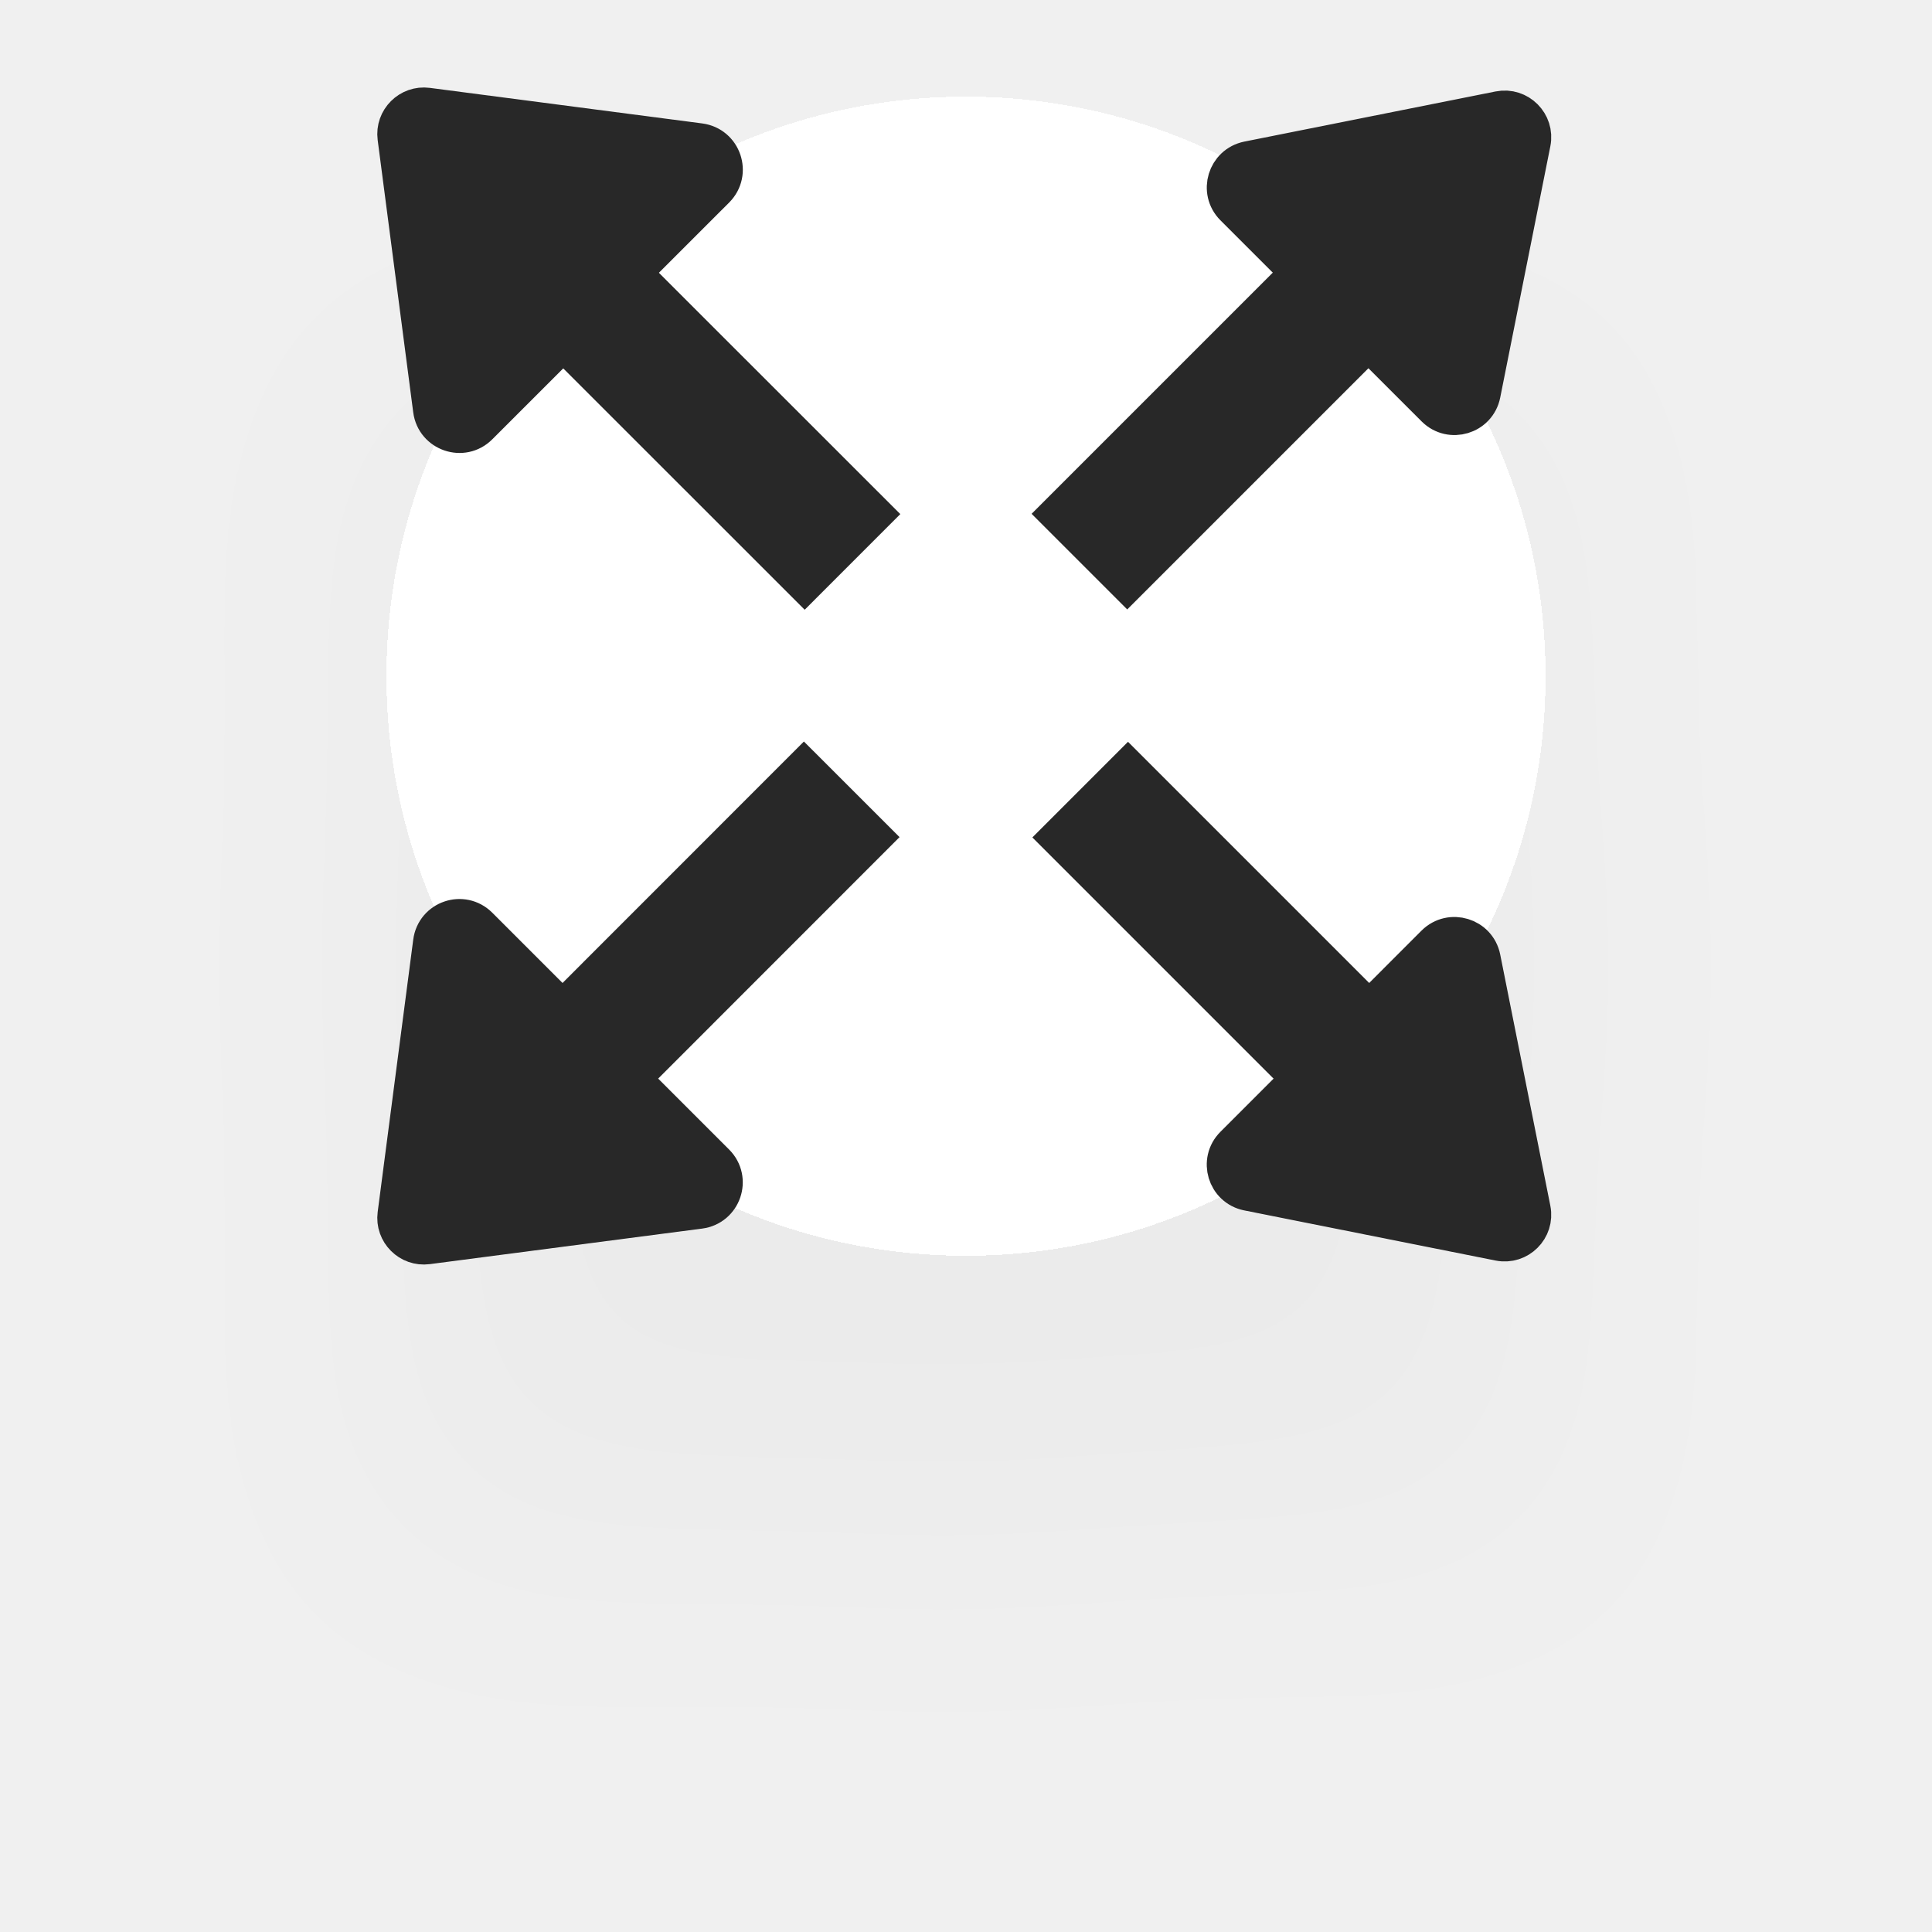
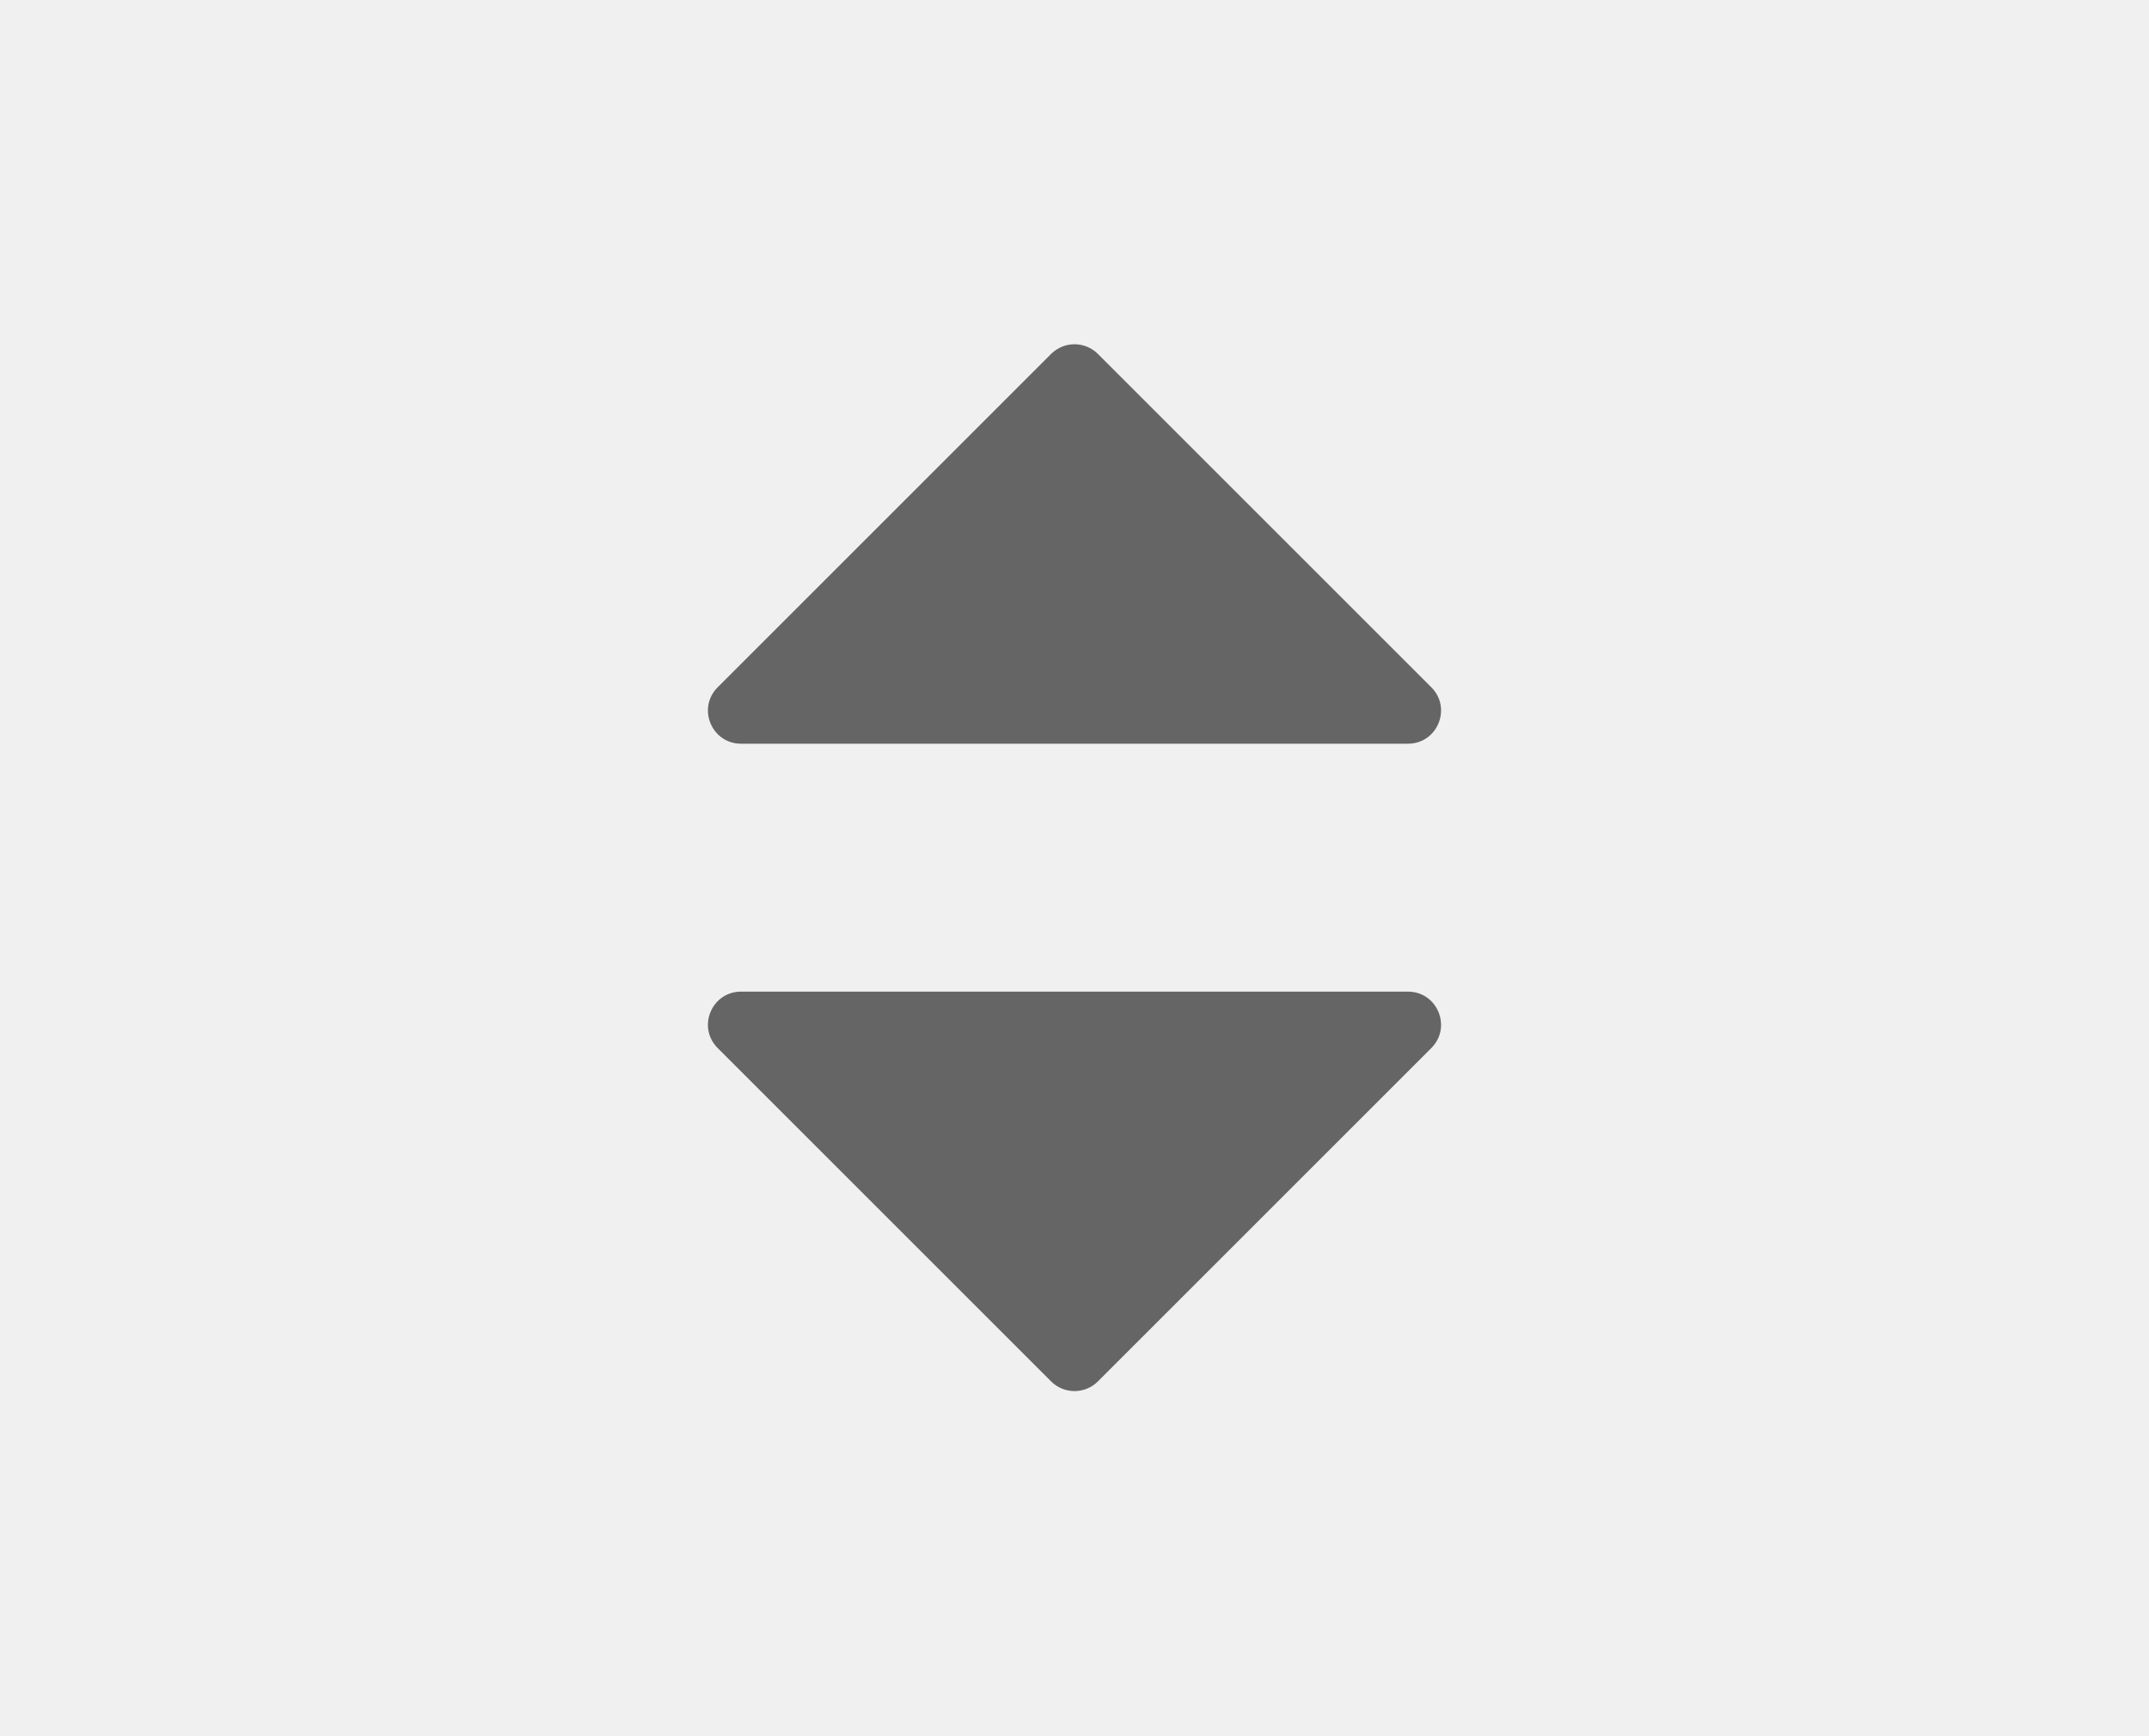
- <svg xmlns="http://www.w3.org/2000/svg" width="20" height="20" viewBox="0 0 20 20" fill="none">
-   <g filter="url(#filter0_d_8157_13095)">
-     <path d="M4 7C4 3.686 6.686 1 10 1C13.314 1 16 3.686 16 7C16 10.314 13.314 13 10 13C6.686 13 4 10.314 4 7Z" fill="white" shape-rendering="crispEdges" />
-     <path d="M6.232 3.225L8.825 5.817M13.775 10.767L11.182 8.174" stroke="#282828" stroke-width="1.4" />
-     <path d="M4.108 1.424C4.084 1.241 4.241 1.084 4.424 1.108L7.243 1.476C7.476 1.506 7.572 1.789 7.407 1.955L4.955 4.406C4.79 4.572 4.506 4.475 4.476 4.243L4.108 1.424Z" fill="#282828" stroke="#282828" stroke-width="0.4" />
-     <path d="M15.853 12.521C15.892 12.718 15.718 12.892 15.521 12.853L12.919 12.334C12.698 12.29 12.616 12.017 12.775 11.858L14.857 9.775C15.017 9.616 15.29 9.699 15.334 9.92L15.853 12.521Z" fill="#282828" stroke="#282828" stroke-width="0.4" />
-     <path d="M6.225 10.764L8.817 8.171M13.767 3.221L11.174 5.814" stroke="#282828" stroke-width="1.4" />
-     <path d="M4.424 12.888C4.241 12.912 4.084 12.755 4.108 12.572L4.476 9.753C4.506 9.52 4.789 9.424 4.955 9.59L7.406 12.041C7.572 12.207 7.475 12.49 7.243 12.52L4.424 12.888Z" fill="#282828" stroke="#282828" stroke-width="0.4" />
-     <path d="M15.521 1.143C15.718 1.104 15.892 1.278 15.853 1.475L15.334 4.077C15.29 4.298 15.017 4.38 14.858 4.221L12.775 2.139C12.616 1.979 12.699 1.707 12.92 1.662L15.521 1.143Z" fill="#282828" stroke="#282828" stroke-width="0.4" />
-   </g>
-   <defs>
-     <filter id="filter0_d_8157_13095" x="0.906" y="0.906" width="18.152" height="18.184" filterUnits="userSpaceOnUse" color-interpolation-filters="sRGB">
-       <feFlood flood-opacity="0" result="BackgroundImageFix" />
-       <feColorMatrix in="SourceAlpha" type="matrix" values="0 0 0 0 0 0 0 0 0 0 0 0 0 0 0 0 0 0 127 0" result="hardAlpha" />
-       <feOffset dy="3" />
-       <feGaussianBlur stdDeviation="1.5" />
-       <feComposite in2="hardAlpha" operator="out" />
-       <feColorMatrix type="matrix" values="0 0 0 0 0 0 0 0 0 0 0 0 0 0 0 0 0 0 0.02 0" />
-       <feBlend mode="normal" in2="BackgroundImageFix" result="effect1_dropShadow_8157_13095" />
-       <feBlend mode="normal" in="SourceGraphic" in2="effect1_dropShadow_8157_13095" result="shape" />
-     </filter>
-   </defs>
+ <svg xmlns="http://www.w3.org/2000/svg" width="26" height="21" viewBox="0 0 26 21" fill="none">
+   <rect width="26" height="21" rx="4" fill="transparent" />
+   <path d="M12.717 4.283C12.873 4.127 13.127 4.127 13.283 4.283L17.317 8.317C17.569 8.569 17.391 9 17.034 9L8.966 9C8.609 9 8.431 8.569 8.683 8.317L12.717 4.283Z" fill="#656565" />
+   <path d="M13.283 16.717C13.127 16.873 12.873 16.873 12.717 16.717L8.683 12.683C8.431 12.431 8.609 12 8.966 12L17.034 12C17.391 12 17.569 12.431 17.317 12.683L13.283 16.717Z" fill="#656565" />
</svg>
